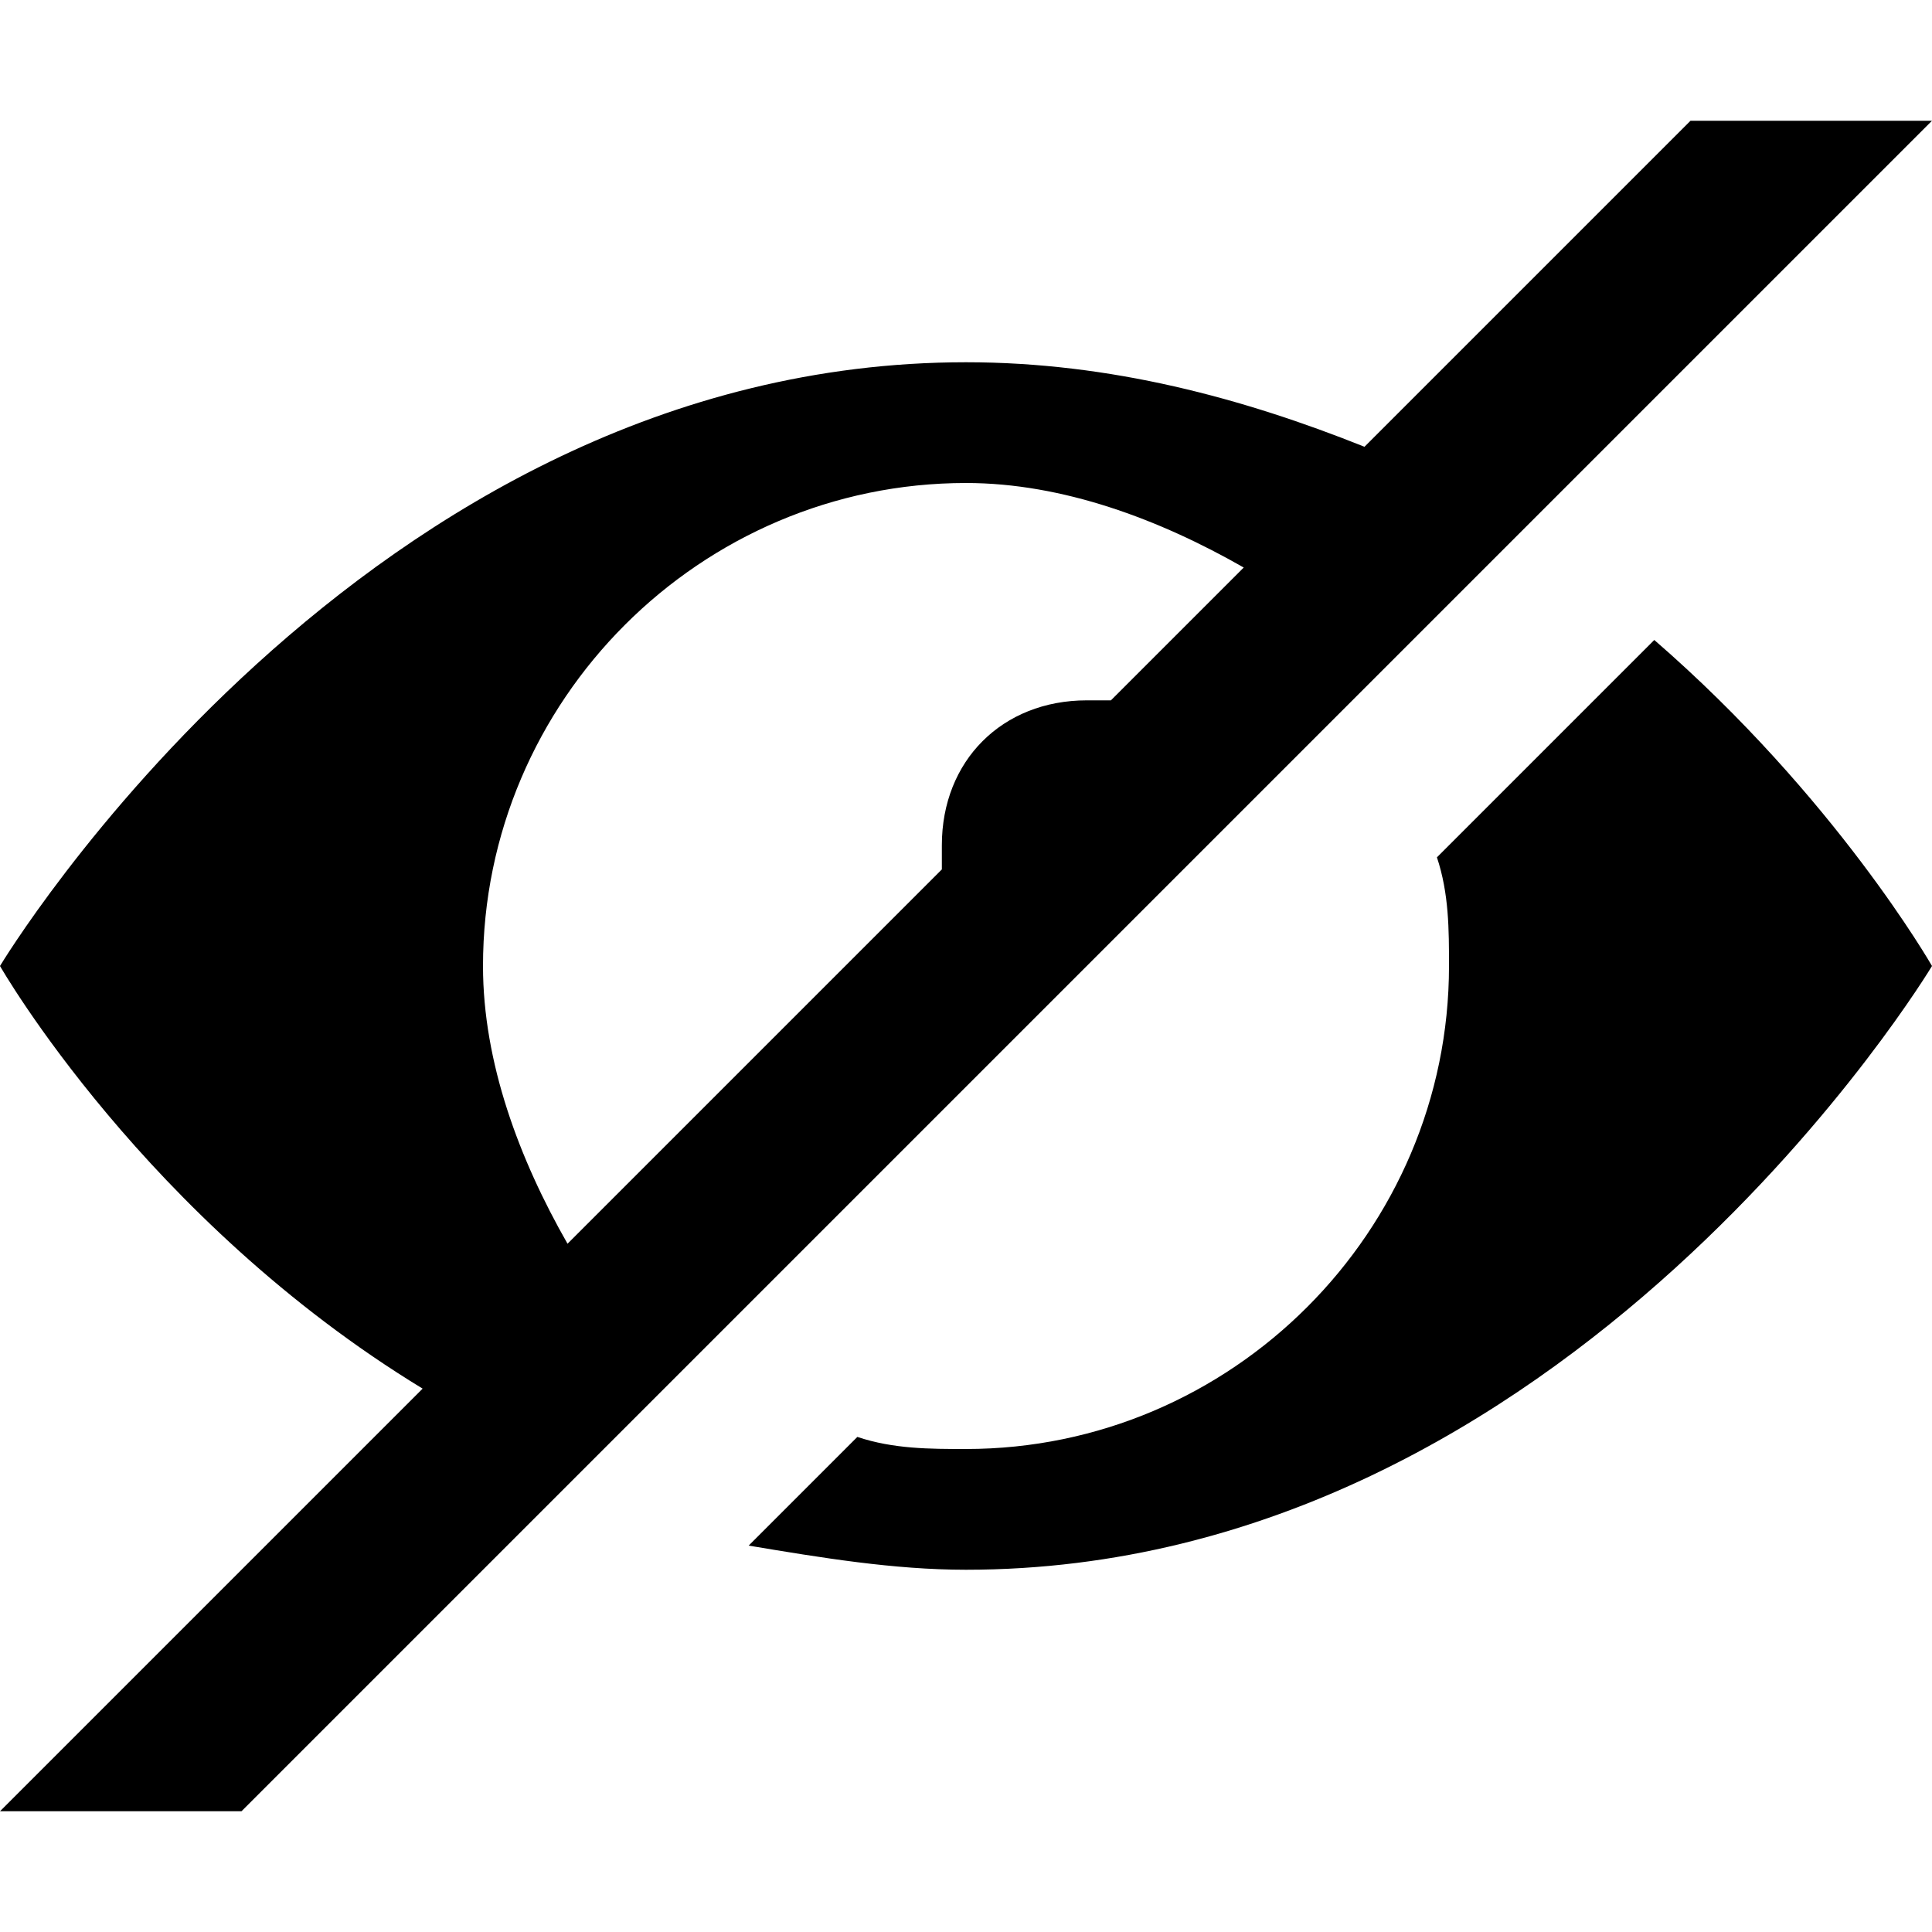
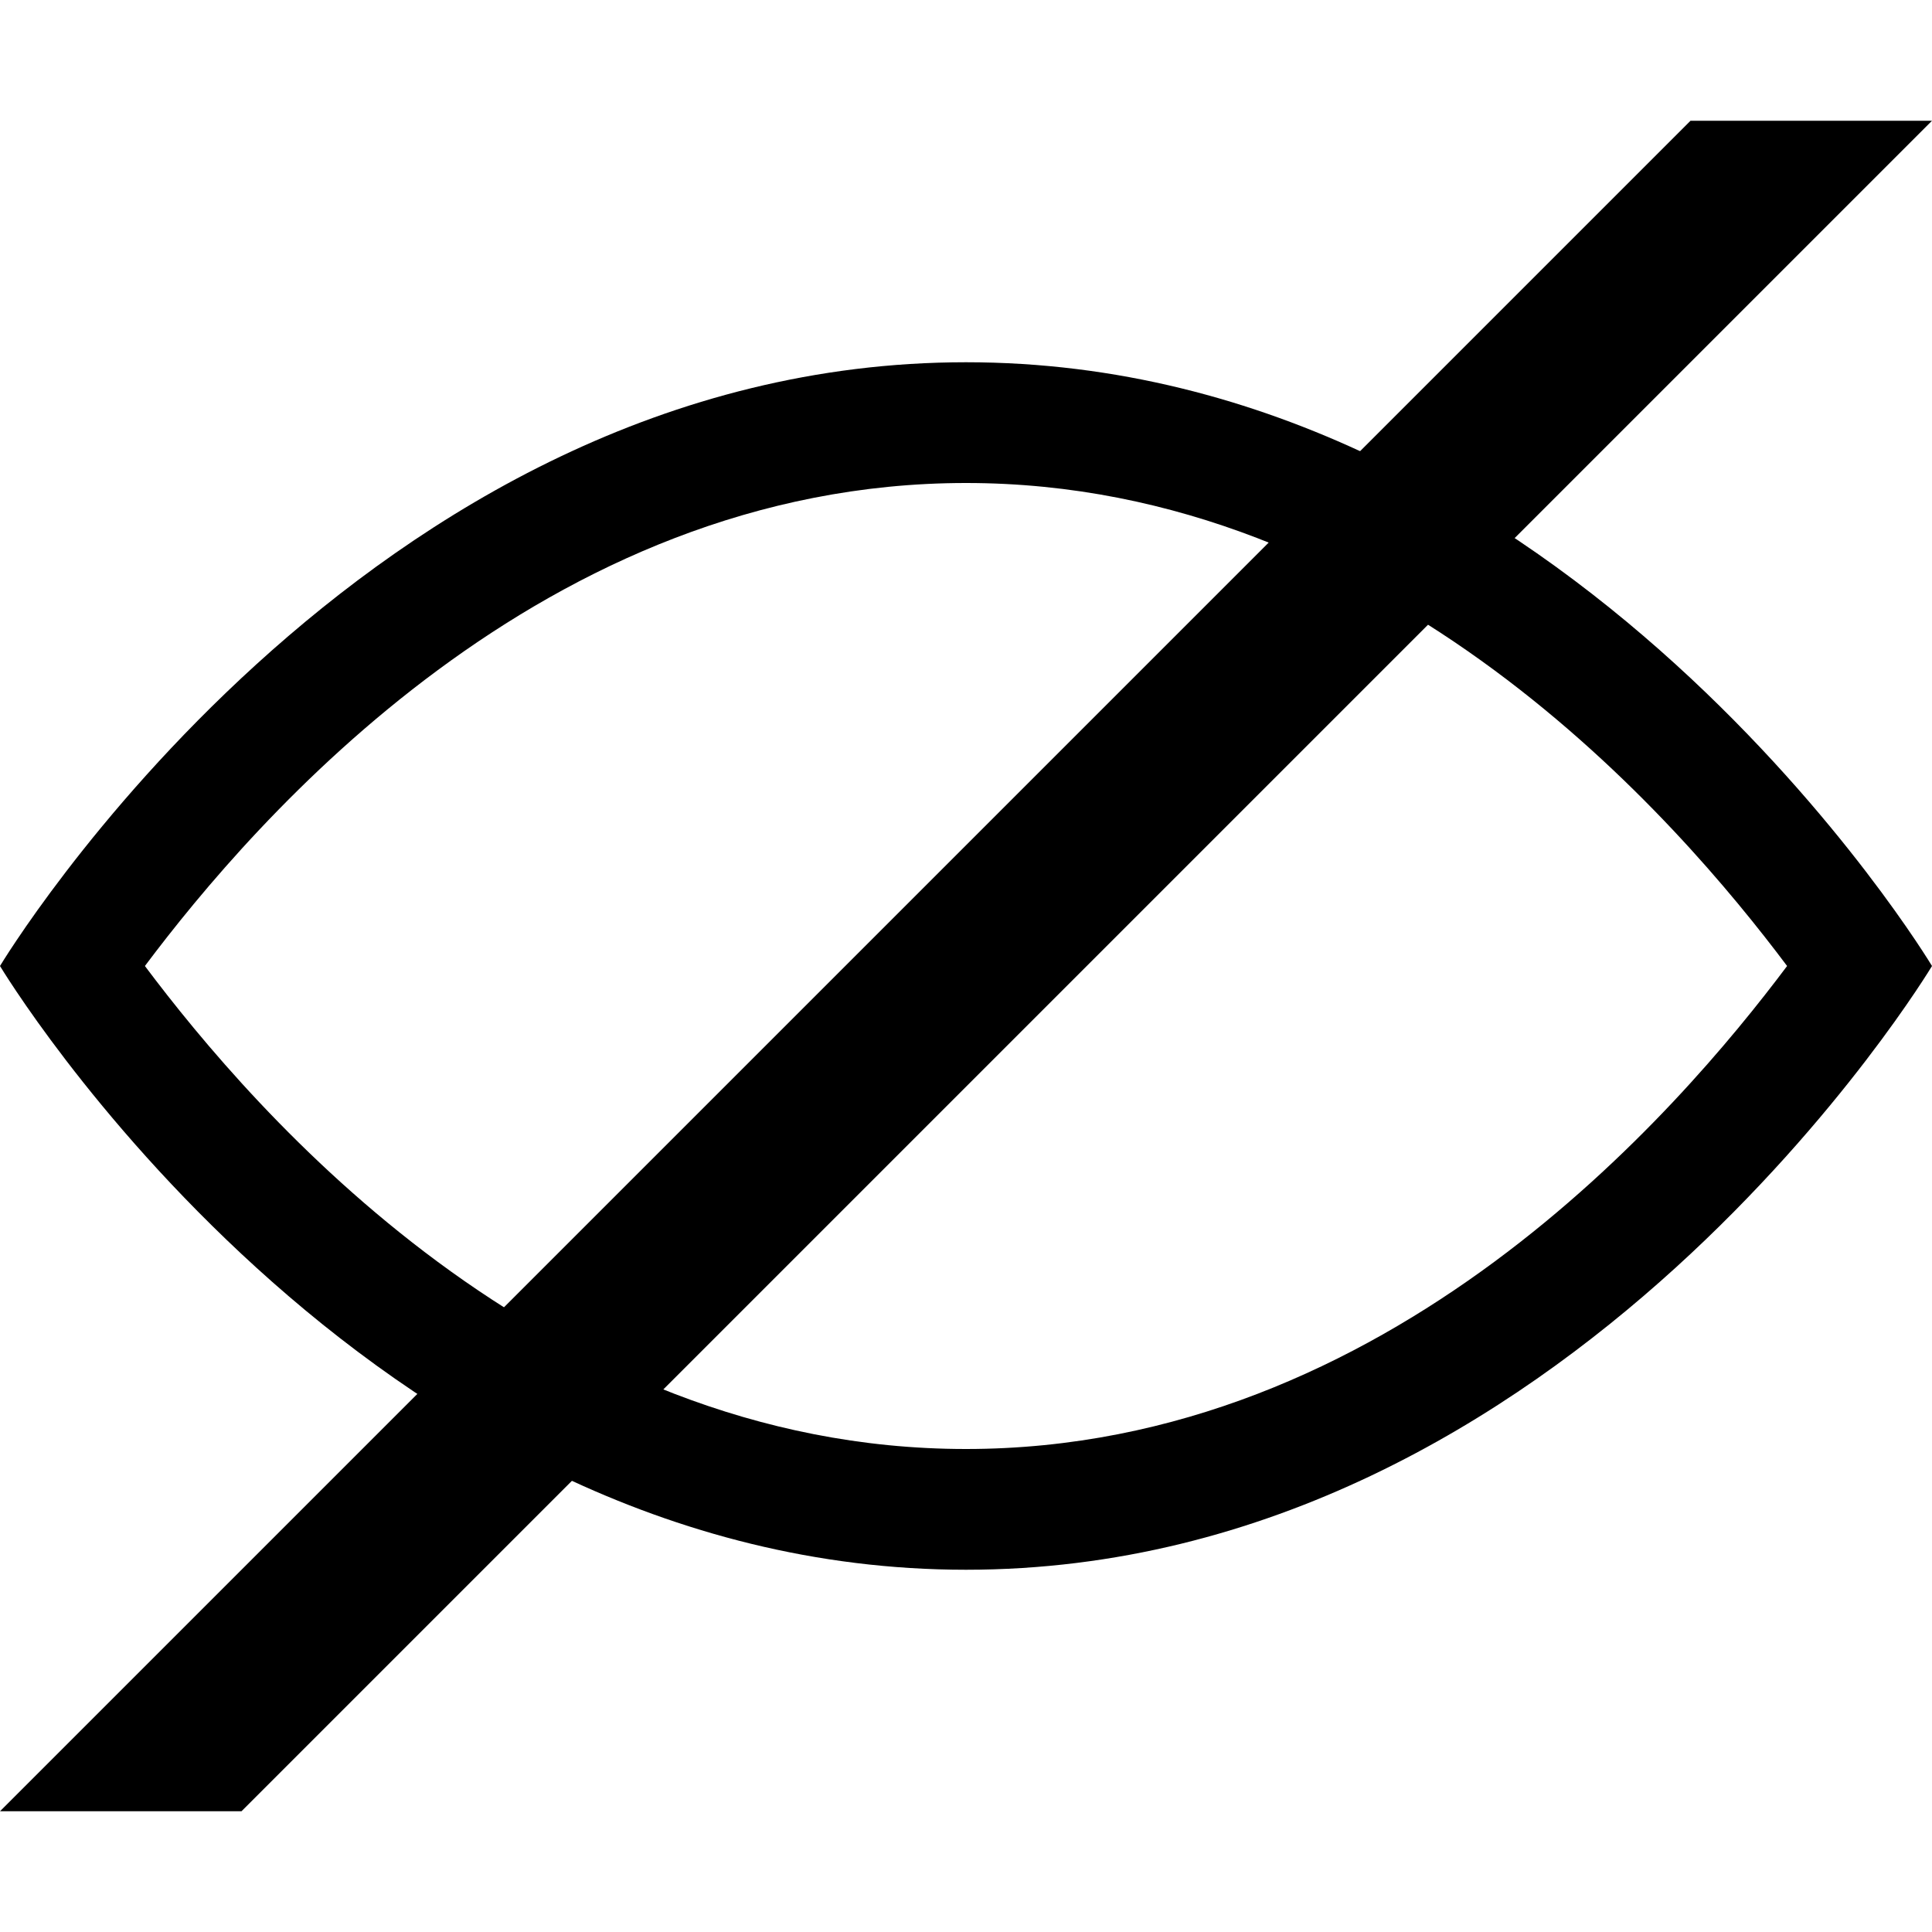
<svg xmlns="http://www.w3.org/2000/svg" viewBox="0 0 16 16">
-   <path d="M5.7,11.3l3.1-3.1l1.4-1.4l1.1-1.1L16,1h-2l-2.7,2.7C10.3,3.3,9.2,3,8,3C3,3,0,8,0,8s1.2,2.1,3.5,3.5L0,15h2L5.7,11.3z M4,8c0-2.2,1.8-4,4-4c0.8,0,1.6,0.3,2.3,0.7L9.2,5.8c-0.1,0-0.1,0-0.2,0C8.3,5.8,7.8,6.3,7.8,7c0,0.1,0,0.1,0,0.2l-3.1,3.1C4.3,9.6,4,8.8,4,8z M16,8c0,0-3,5-8,5c-0.6,0-1.2-0.1-1.8-0.2l0.9-0.9C7.4,12,7.7,12,8,12c2.2,0,4-1.8,4-4c0-0.3,0-0.6-0.1-0.9l1.8-1.8C15.2,6.6,16,8,16,8z" />
+   <path d="M8,4c3.5,0,5.9,2.8,6.8,4c-0.9,1.2-3.3,4-6.8,4S2.1,9.2,1.2,8C2.1,6.8,4.5,4,8,4 M8,3C3,3,0,8,0,8s3,5,8,5s8-5,8-5S13,3,8,3L8,3z" />
+   <path d="M14,1h2L2,15H0z" />
</svg>
